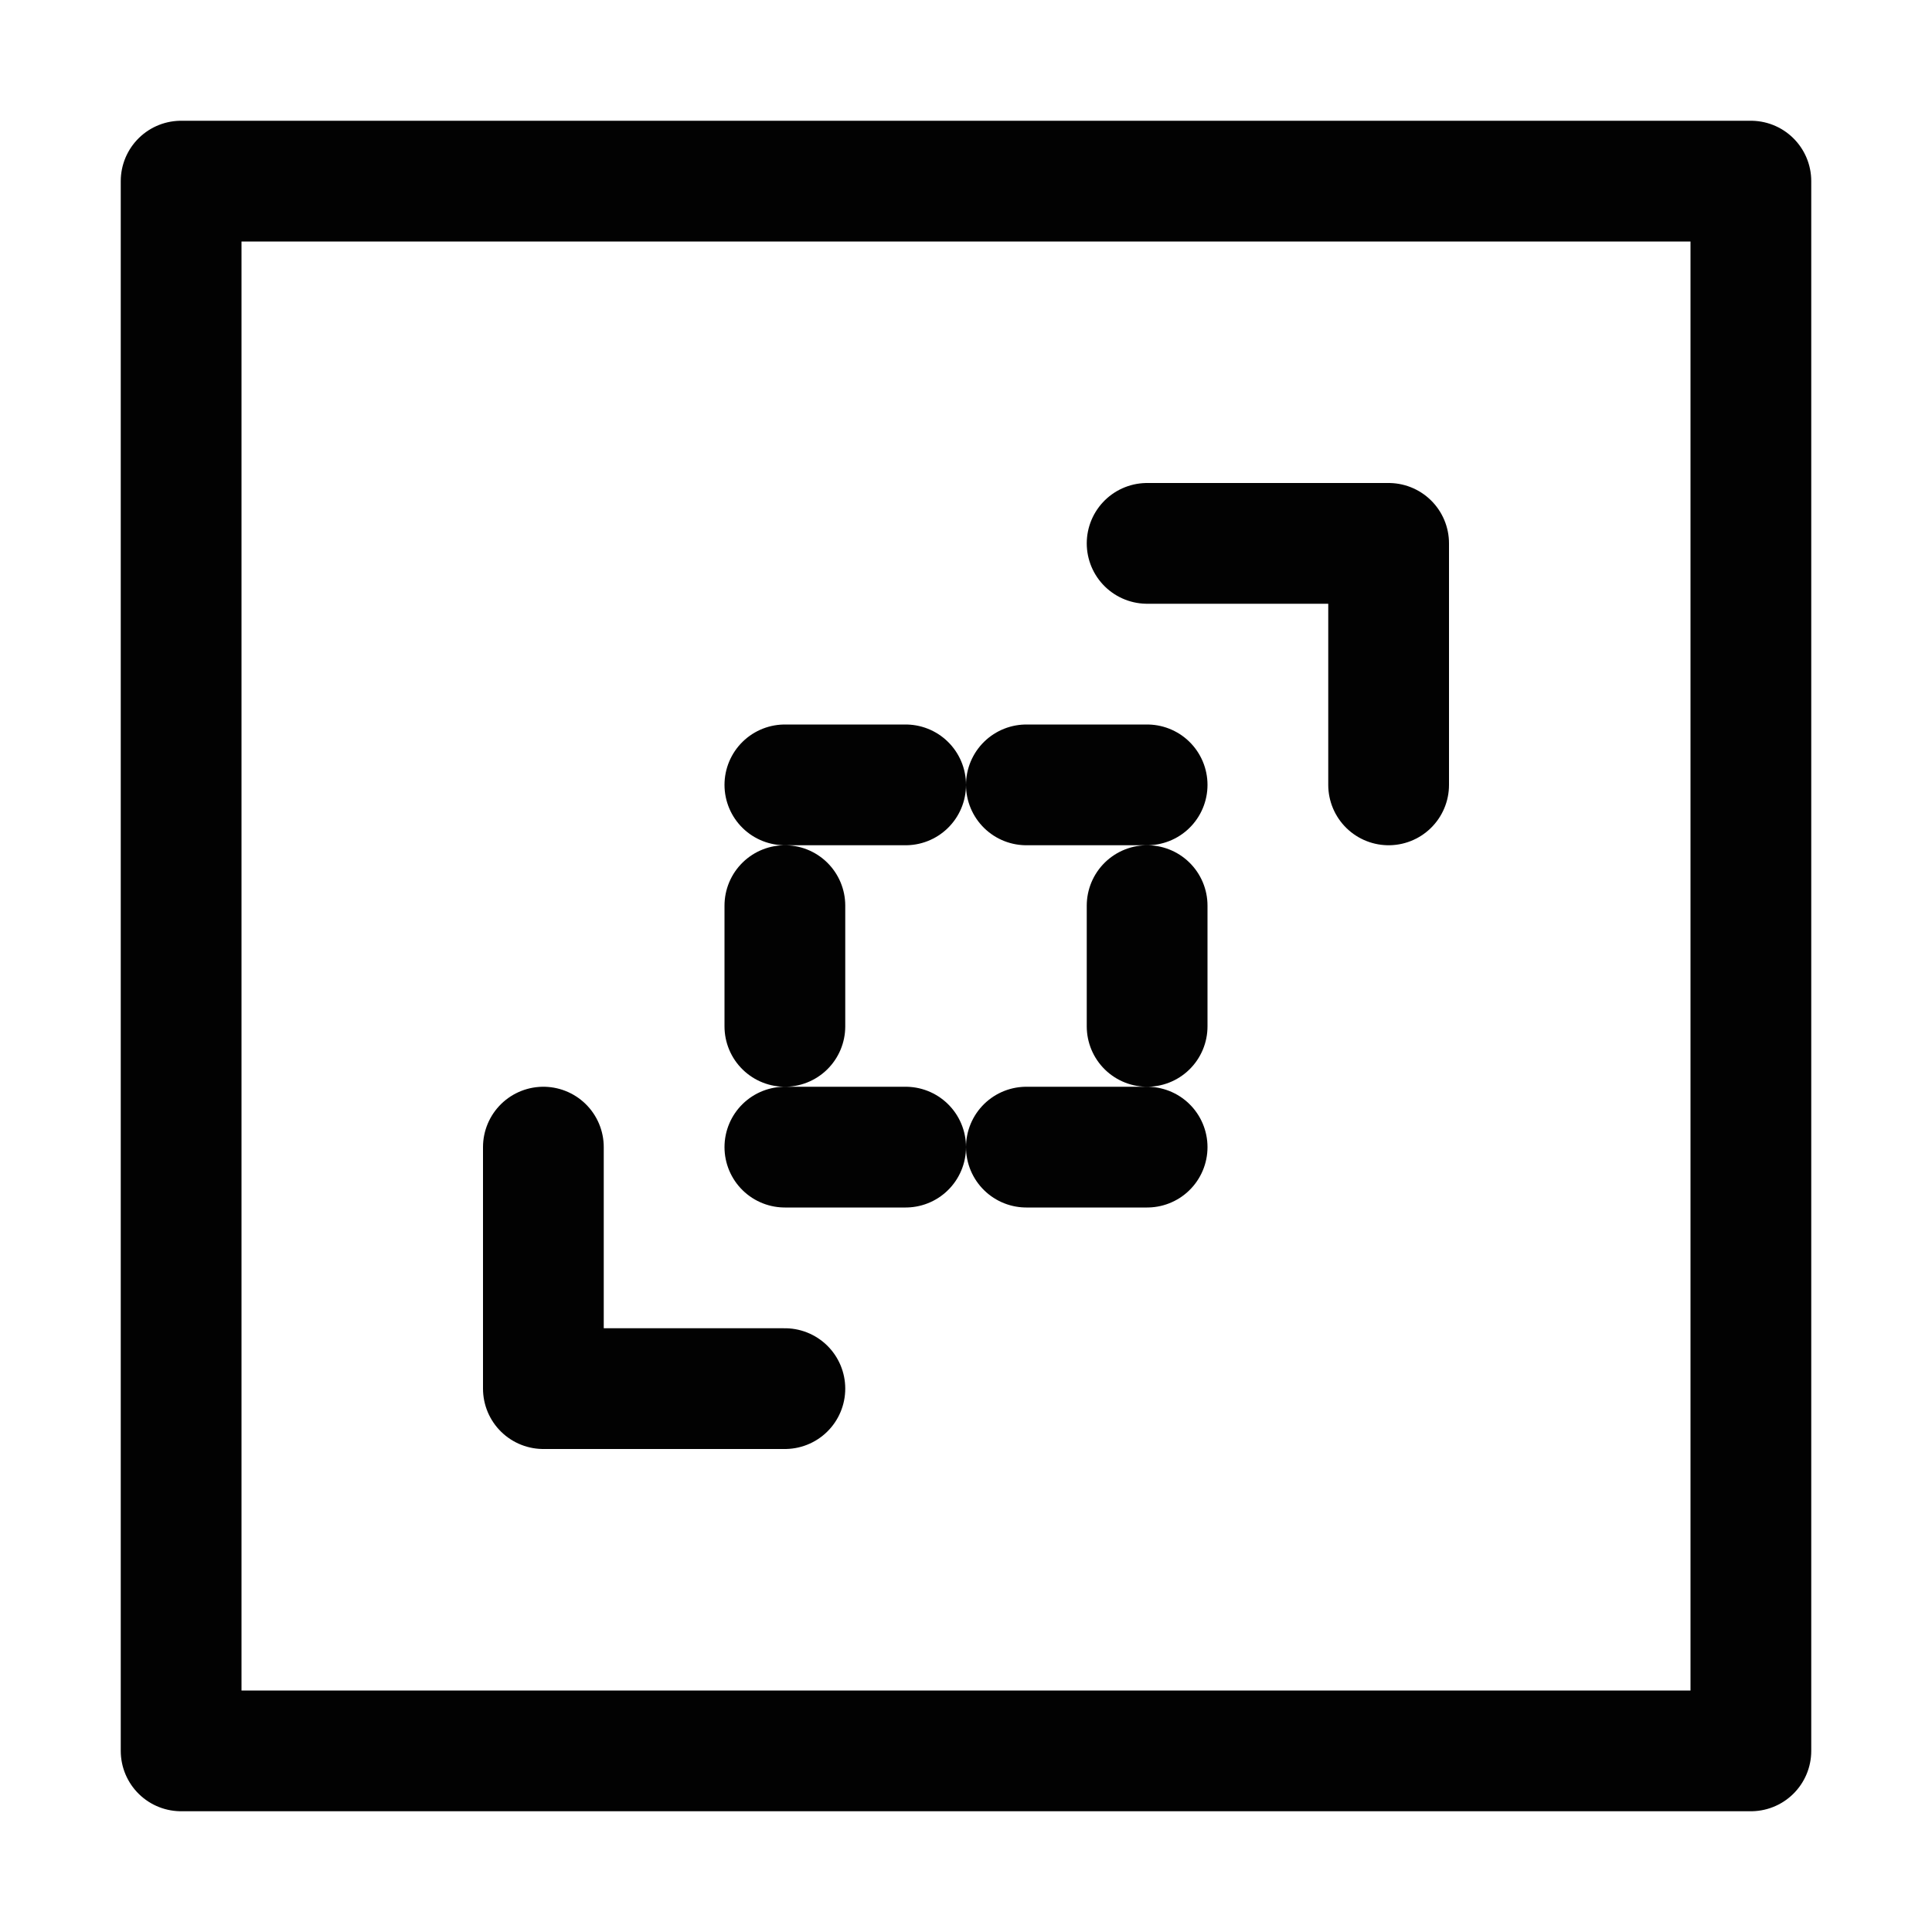
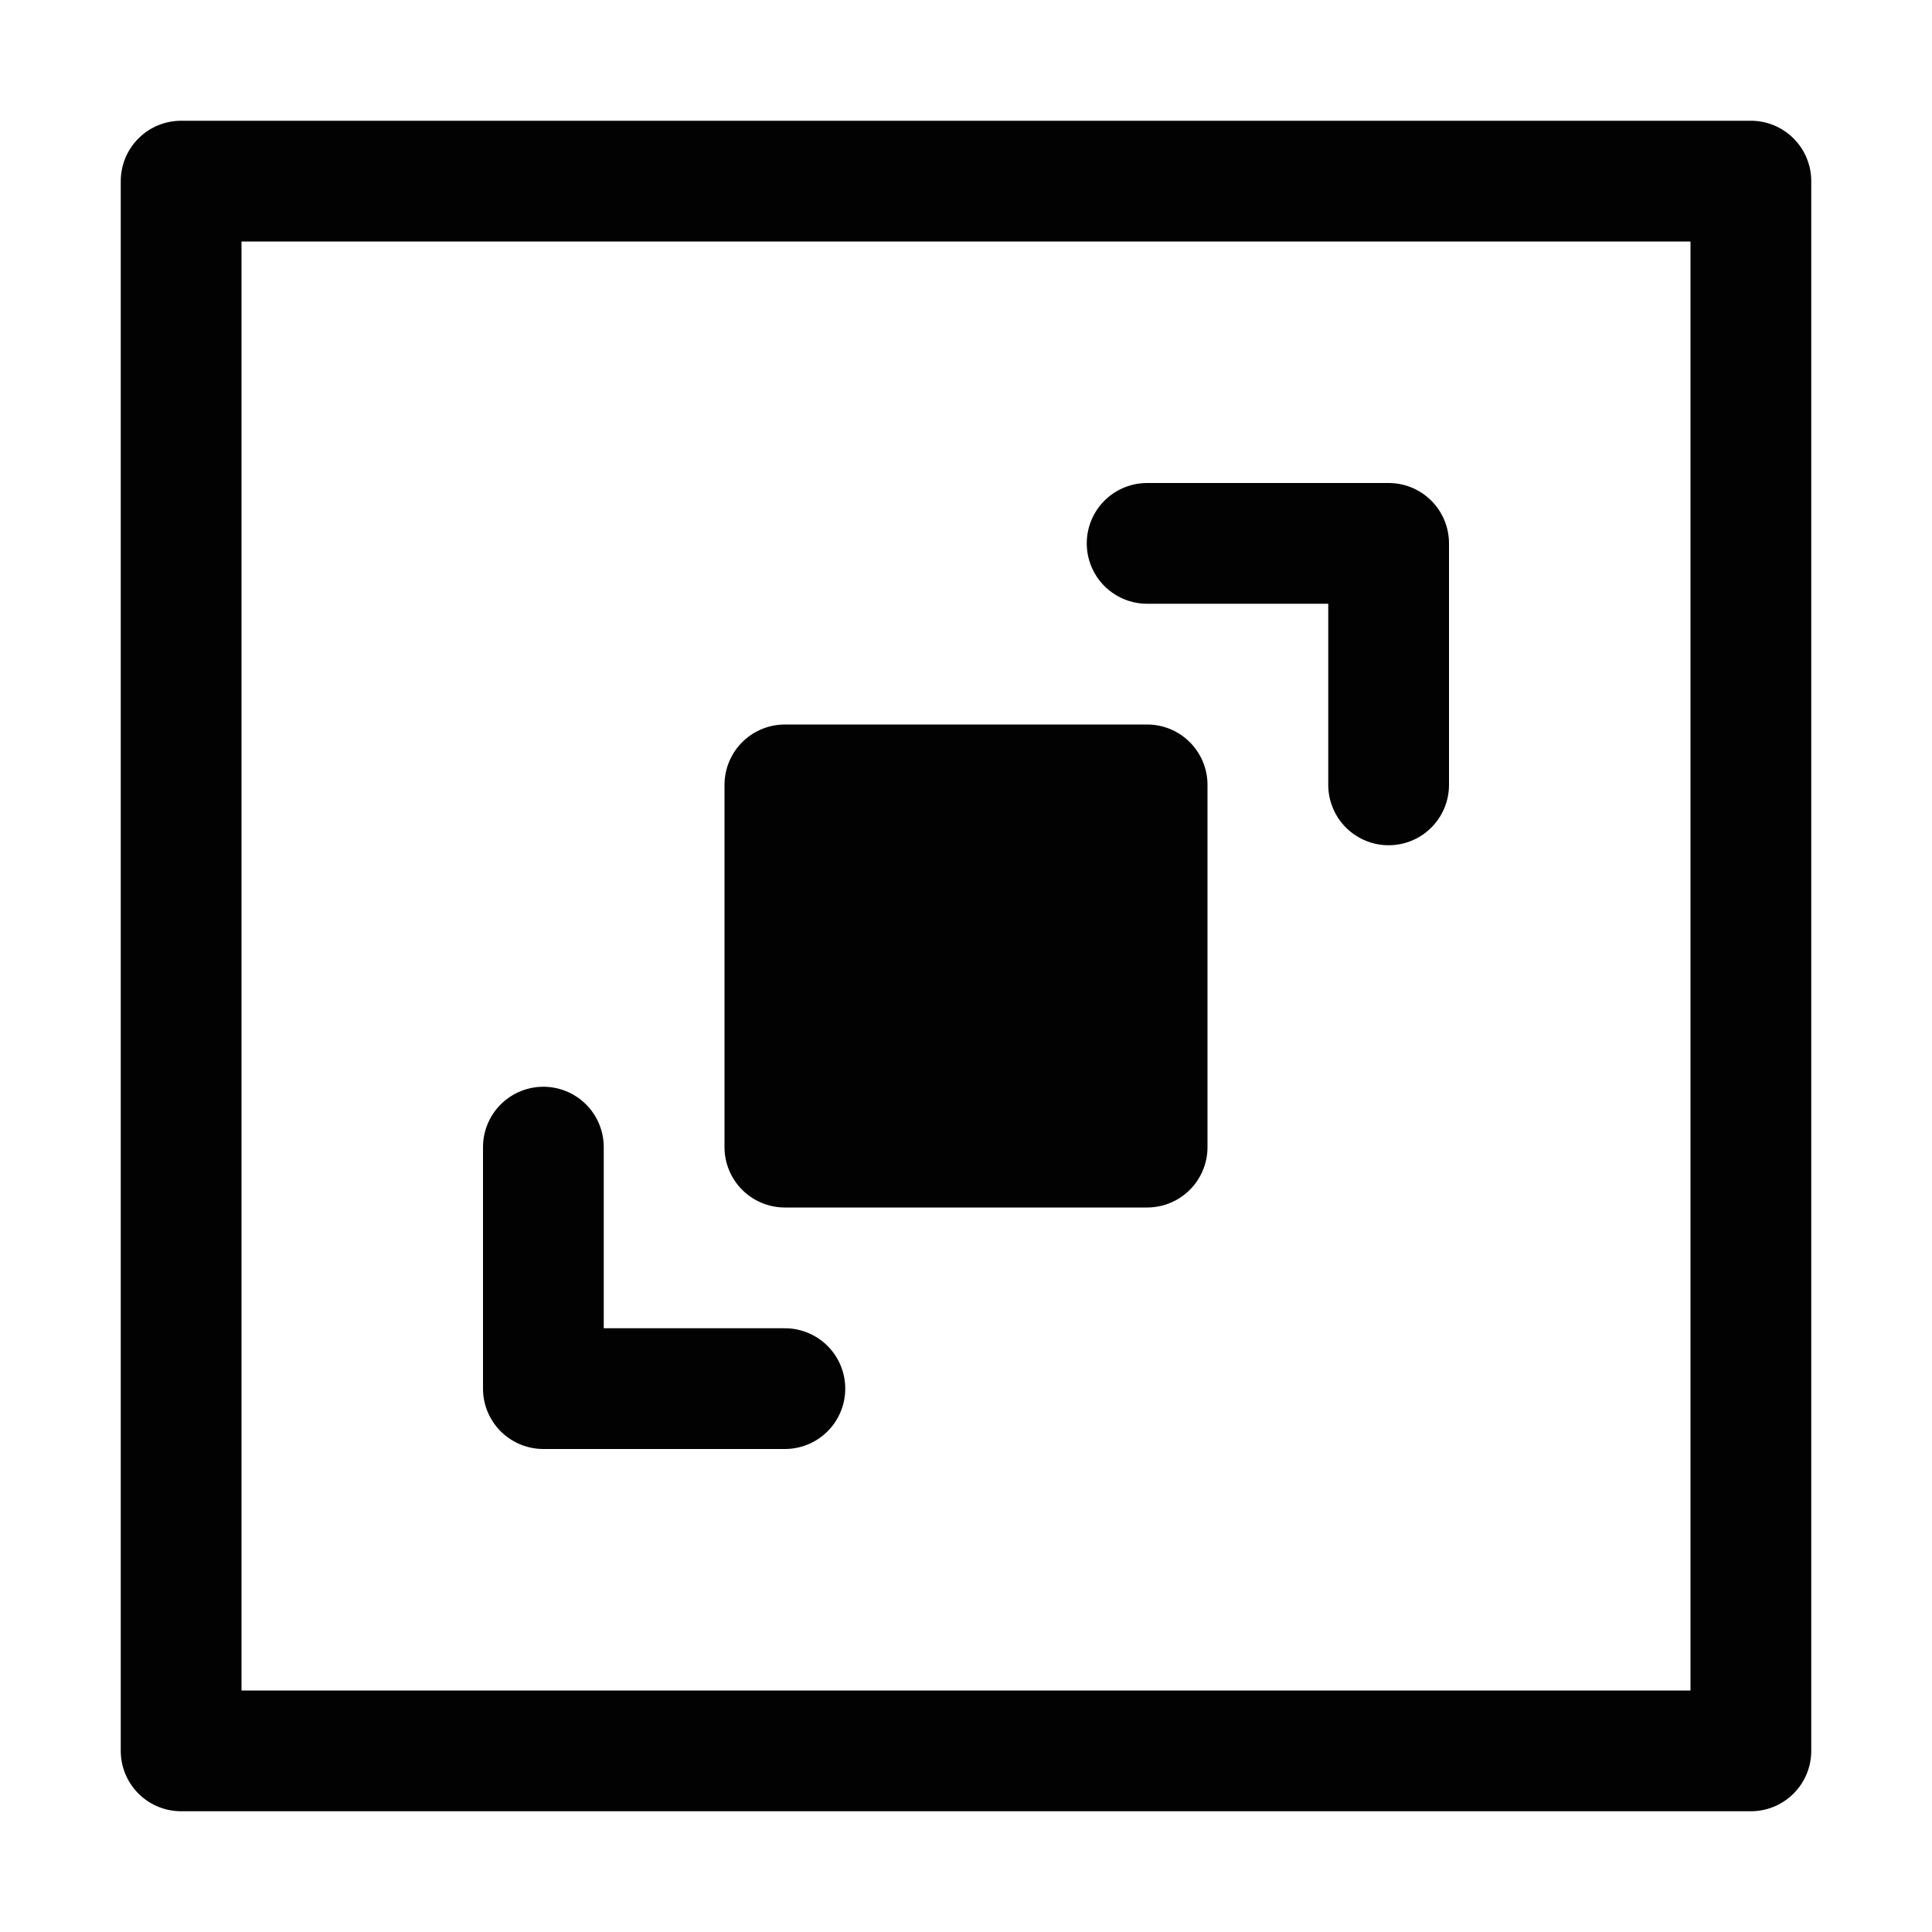
<svg xmlns="http://www.w3.org/2000/svg" height="16" width="16" id="svg2" version="1.1">
  <defs id="defs7" />
  <rect style="opacity:0.99;fill:none;fill-opacity:1;fill-rule:nonzero;stroke:#000000;stroke-width:1;stroke-linecap:round;stroke-linejoin:round;stroke-miterlimit:4;stroke-dasharray:none;stroke-opacity:1;stroke-dashoffset:0" id="rect4137" width="13" height="13" x="1.5" y="1.5" />
-   <rect style="opacity:0.99;fill:none;fill-opacity:1;fill-rule:nonzero;stroke:#000000;stroke-width:1;stroke-linecap:round;stroke-linejoin:round;stroke-miterlimit:4;stroke-dasharray:1,1;stroke-dashoffset:0;stroke-opacity:1" id="rect4138" width="3" height="3" x="6.5" y="6.5" />
+   <rect style="opacity:0.99;fill:#000000;fill-opacity:1;fill-rule:nonzero;stroke:#000000;stroke-width:1;stroke-linecap:round;stroke-linejoin:round;stroke-miterlimit:4;stroke-dasharray:none;stroke-dashoffset:0;stroke-opacity:1" id="rect4138" width="3" height="3" x="6.5" y="6.5" />
  <path style="opacity:0.99;fill:none;fill-opacity:1;fill-rule:nonzero;stroke:#000000;stroke-width:1;stroke-linecap:round;stroke-linejoin:round;stroke-miterlimit:4;stroke-dasharray:none;stroke-dashoffset:0;stroke-opacity:1" d="m 9.5,4.5 2,0 0,2" id="path4140" />
  <path style="opacity:0.99;fill:none;fill-opacity:1;fill-rule:nonzero;stroke:#000000;stroke-width:1;stroke-linecap:round;stroke-linejoin:round;stroke-miterlimit:4;stroke-dasharray:none;stroke-dashoffset:0;stroke-opacity:1" d="m 6.5,11.5 -2,0 0,-2" id="path4142" />
</svg>
